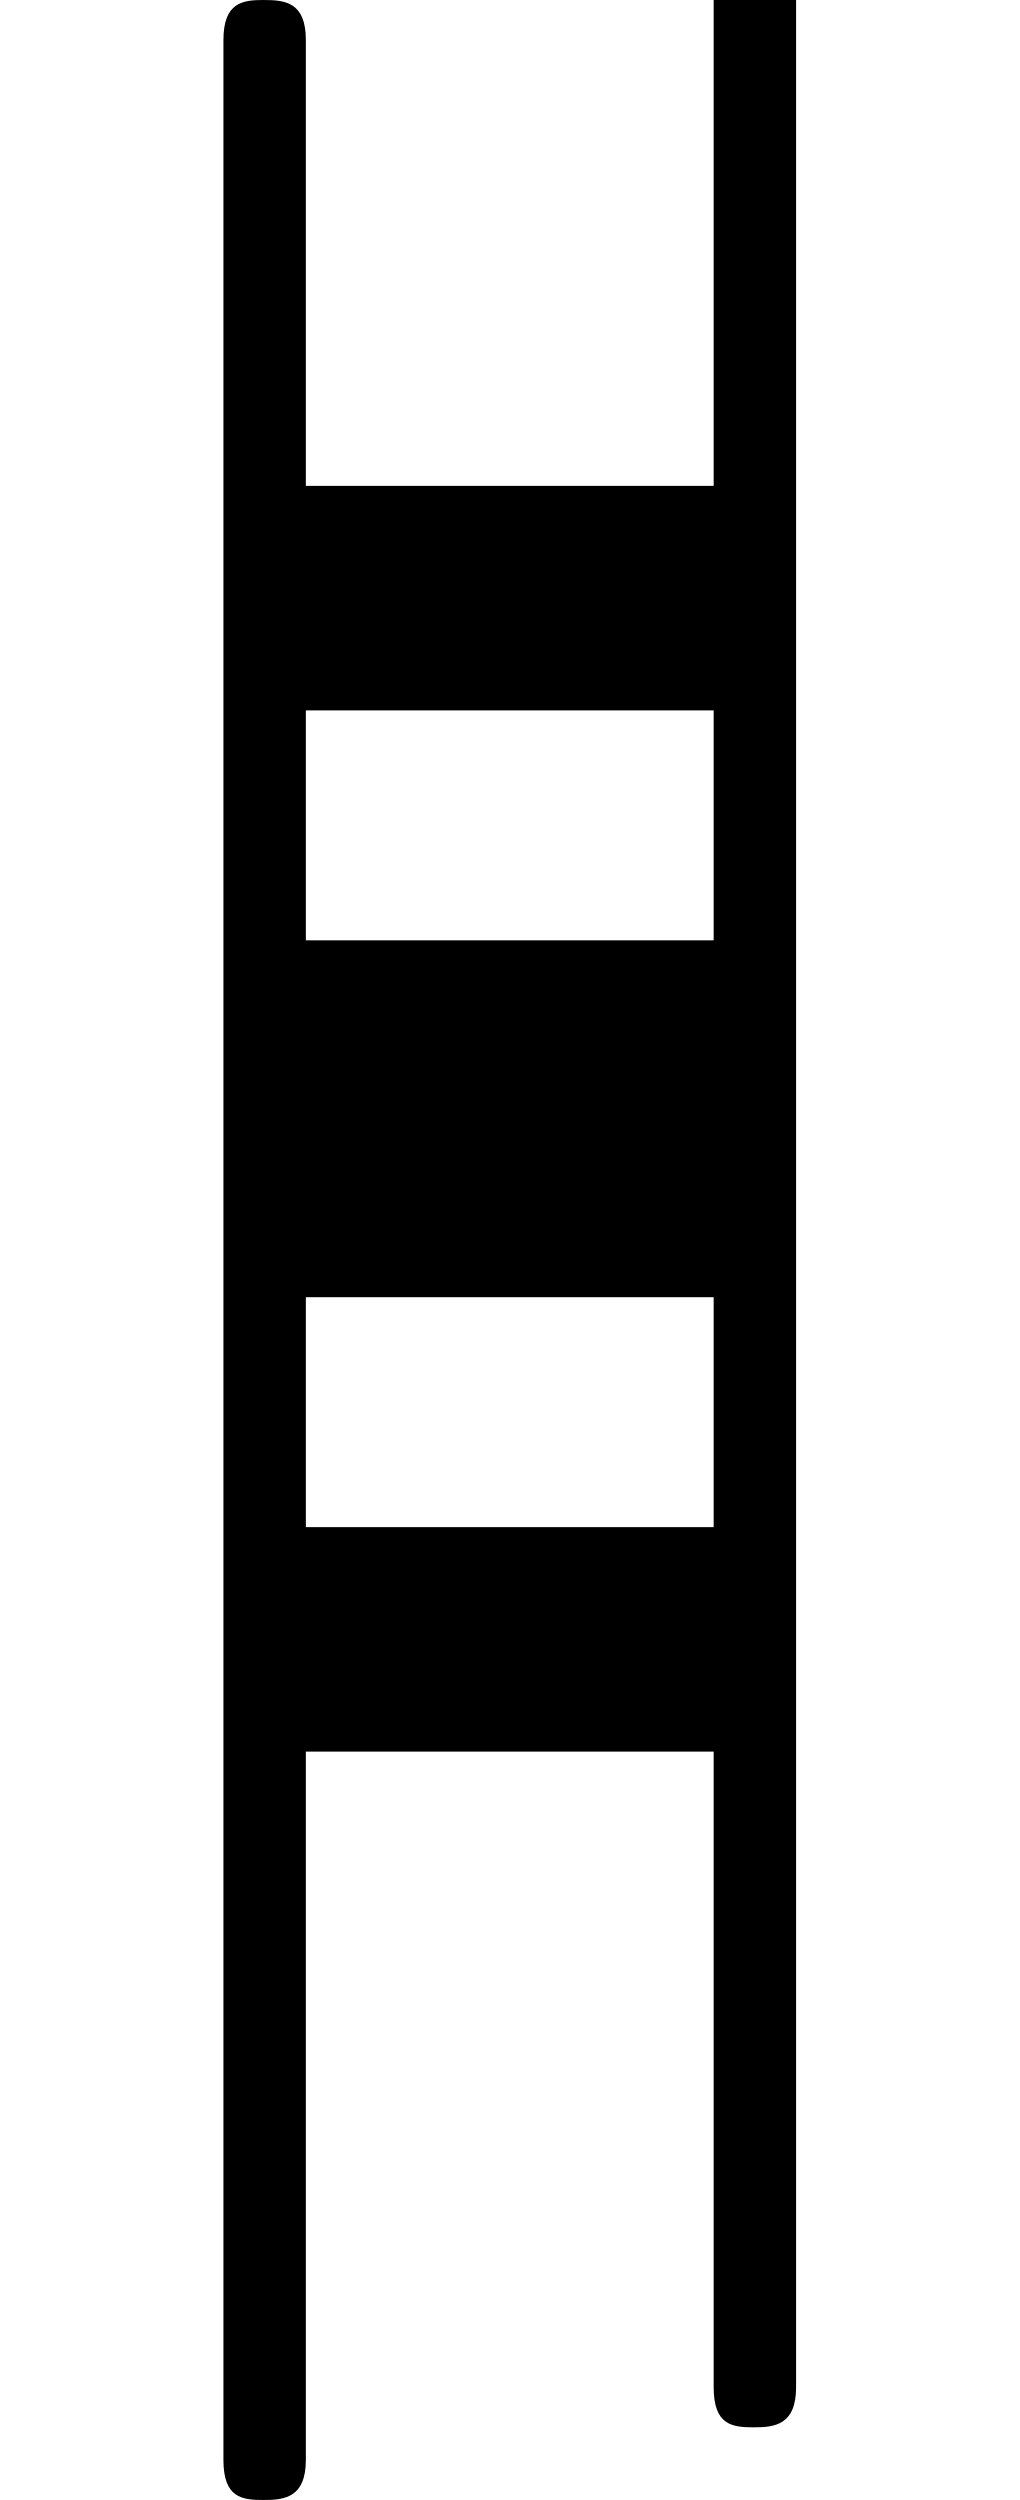
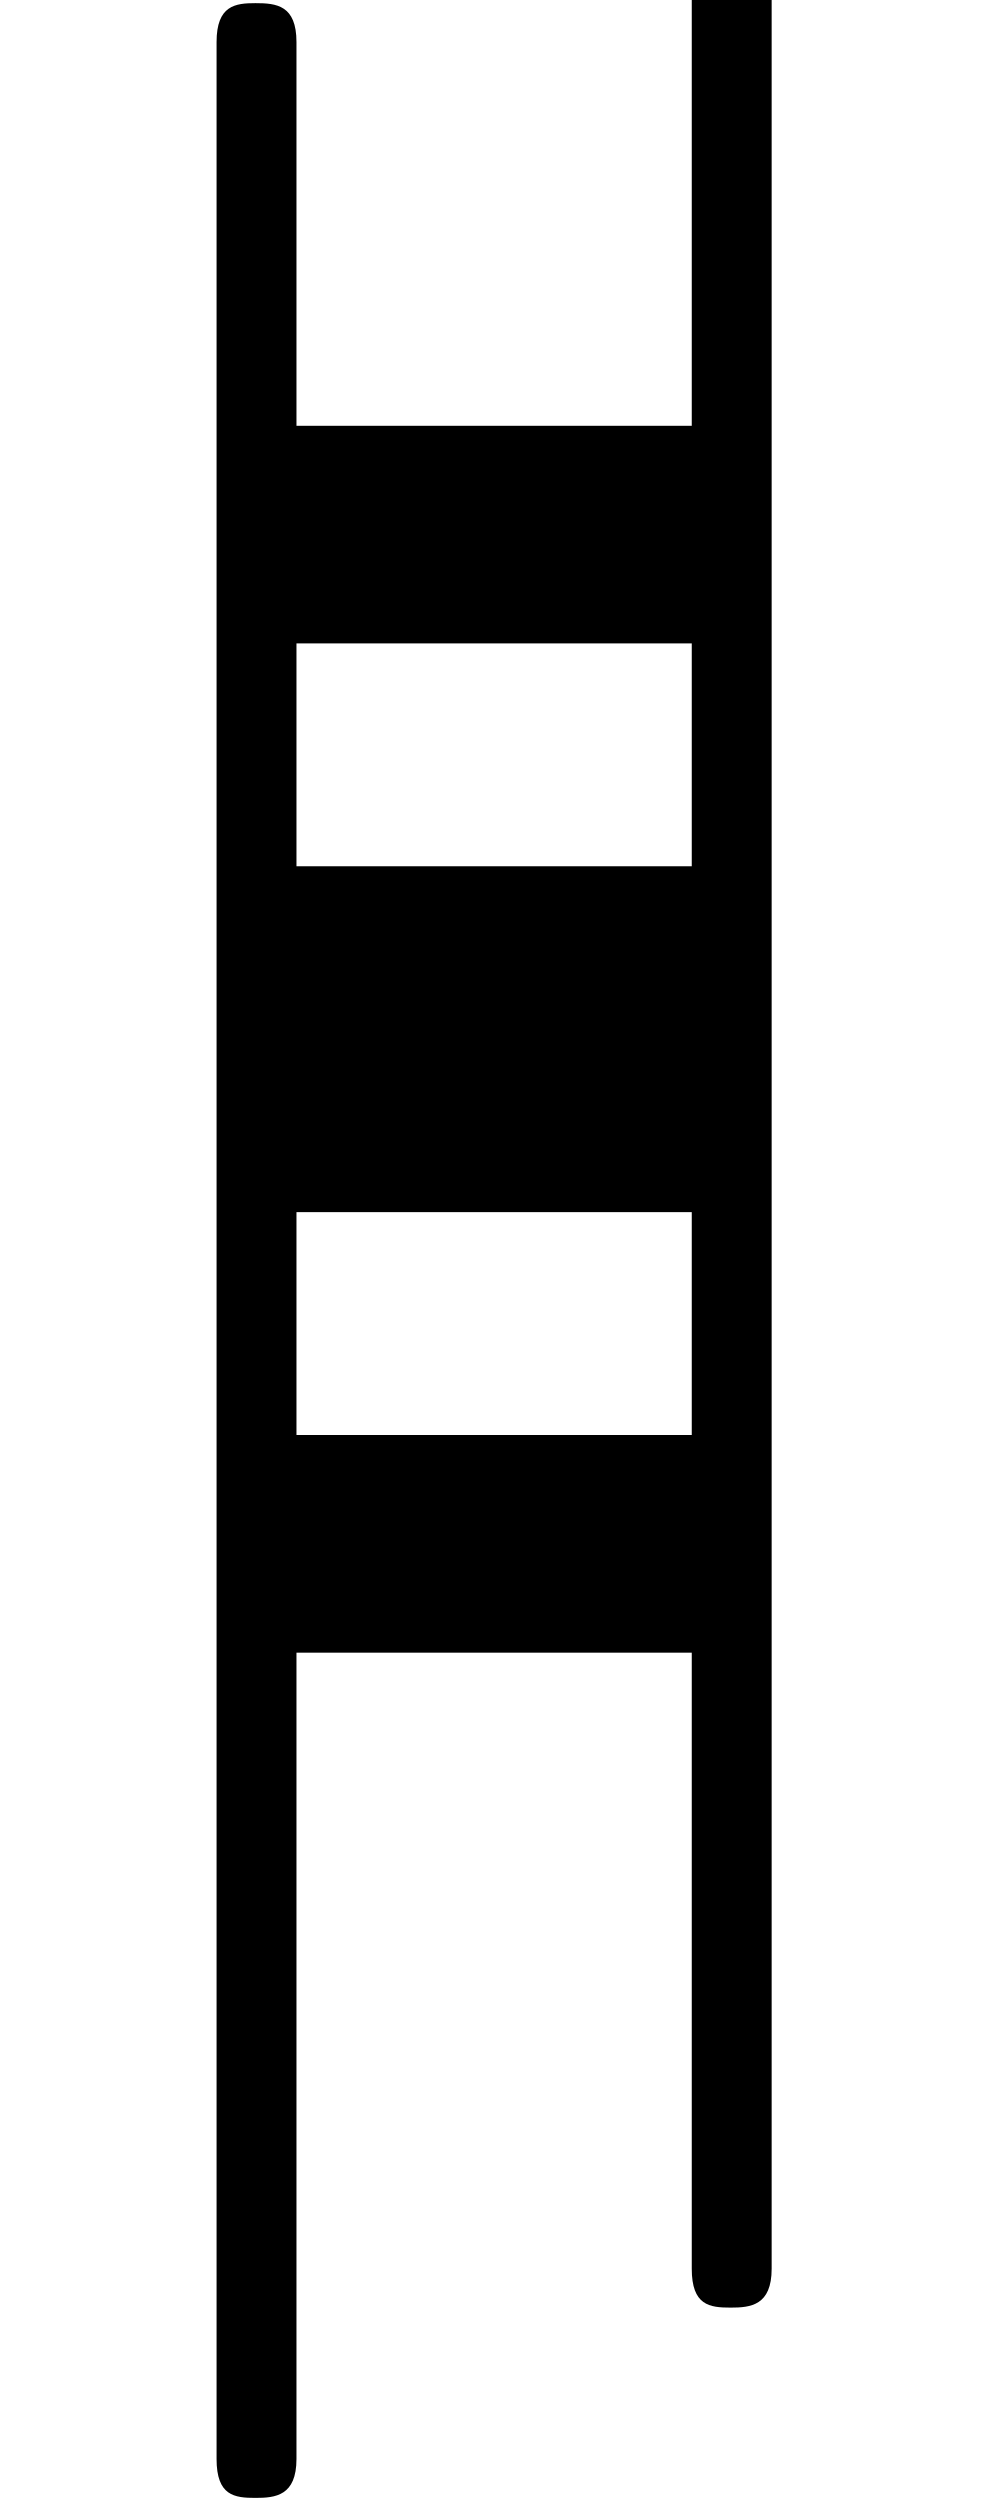
- <svg xmlns="http://www.w3.org/2000/svg" viewBox="-0.206 0.274 0.94 2.305">
-   <path d="m 0.076,2.542 v -0.653 h 0.376 v 0.586 c 0,0.035 0.017,0.037 0.037,0.037 0.019,0 0.039,-0.002 0.039,-0.037 v -2.337 c 0,-0.035 -0.019,-0.037 -0.039,-0.037 -0.019,0 -0.037,0.002 -0.037,0.037 v 0.584 h -0.376 v -0.411 c 0,-0.035 -0.019,-0.037 -0.039,-0.037 -0.019,0 -0.037,0.002 -0.037,0.037 v 2.231 c 0,0.035 0.017,0.037 0.037,0.037 0.019,0 0.039,-0.002 0.039,-0.037 z m 0,-1.613 h 0.376 v 0.212 h -0.376 z m 0,0.541 h 0.376 v 0.212 h -0.376 z" />
+ <svg xmlns="http://www.w3.org/2000/svg" viewBox="-0.206 0.318 0.94 2.378">
+   <path d="m 0.076,2.657 v -0.767 h 0.376 v 0.586 c 0,0.035 0.017,0.037 0.037,0.037 0.019,0 0.039,-0.002 0.039,-0.037 v -2.337 c 0,-0.035 -0.019,-0.037 -0.039,-0.037 -0.019,0 -0.037,0.002 -0.037,0.037 v 0.584 h -0.376 v -0.365 c 0,-0.035 -0.019,-0.037 -0.039,-0.037 -0.019,0 -0.037,0.002 -0.037,0.037 v 2.299 c 0,0.035 0.017,0.037 0.037,0.037 0.019,0 0.039,-0.002 0.039,-0.037 z m 0,-1.727 h 0.376 v 0.212 h -0.376 z m 0,0.541 h 0.376 v 0.212 h -0.376 z" />
</svg>
